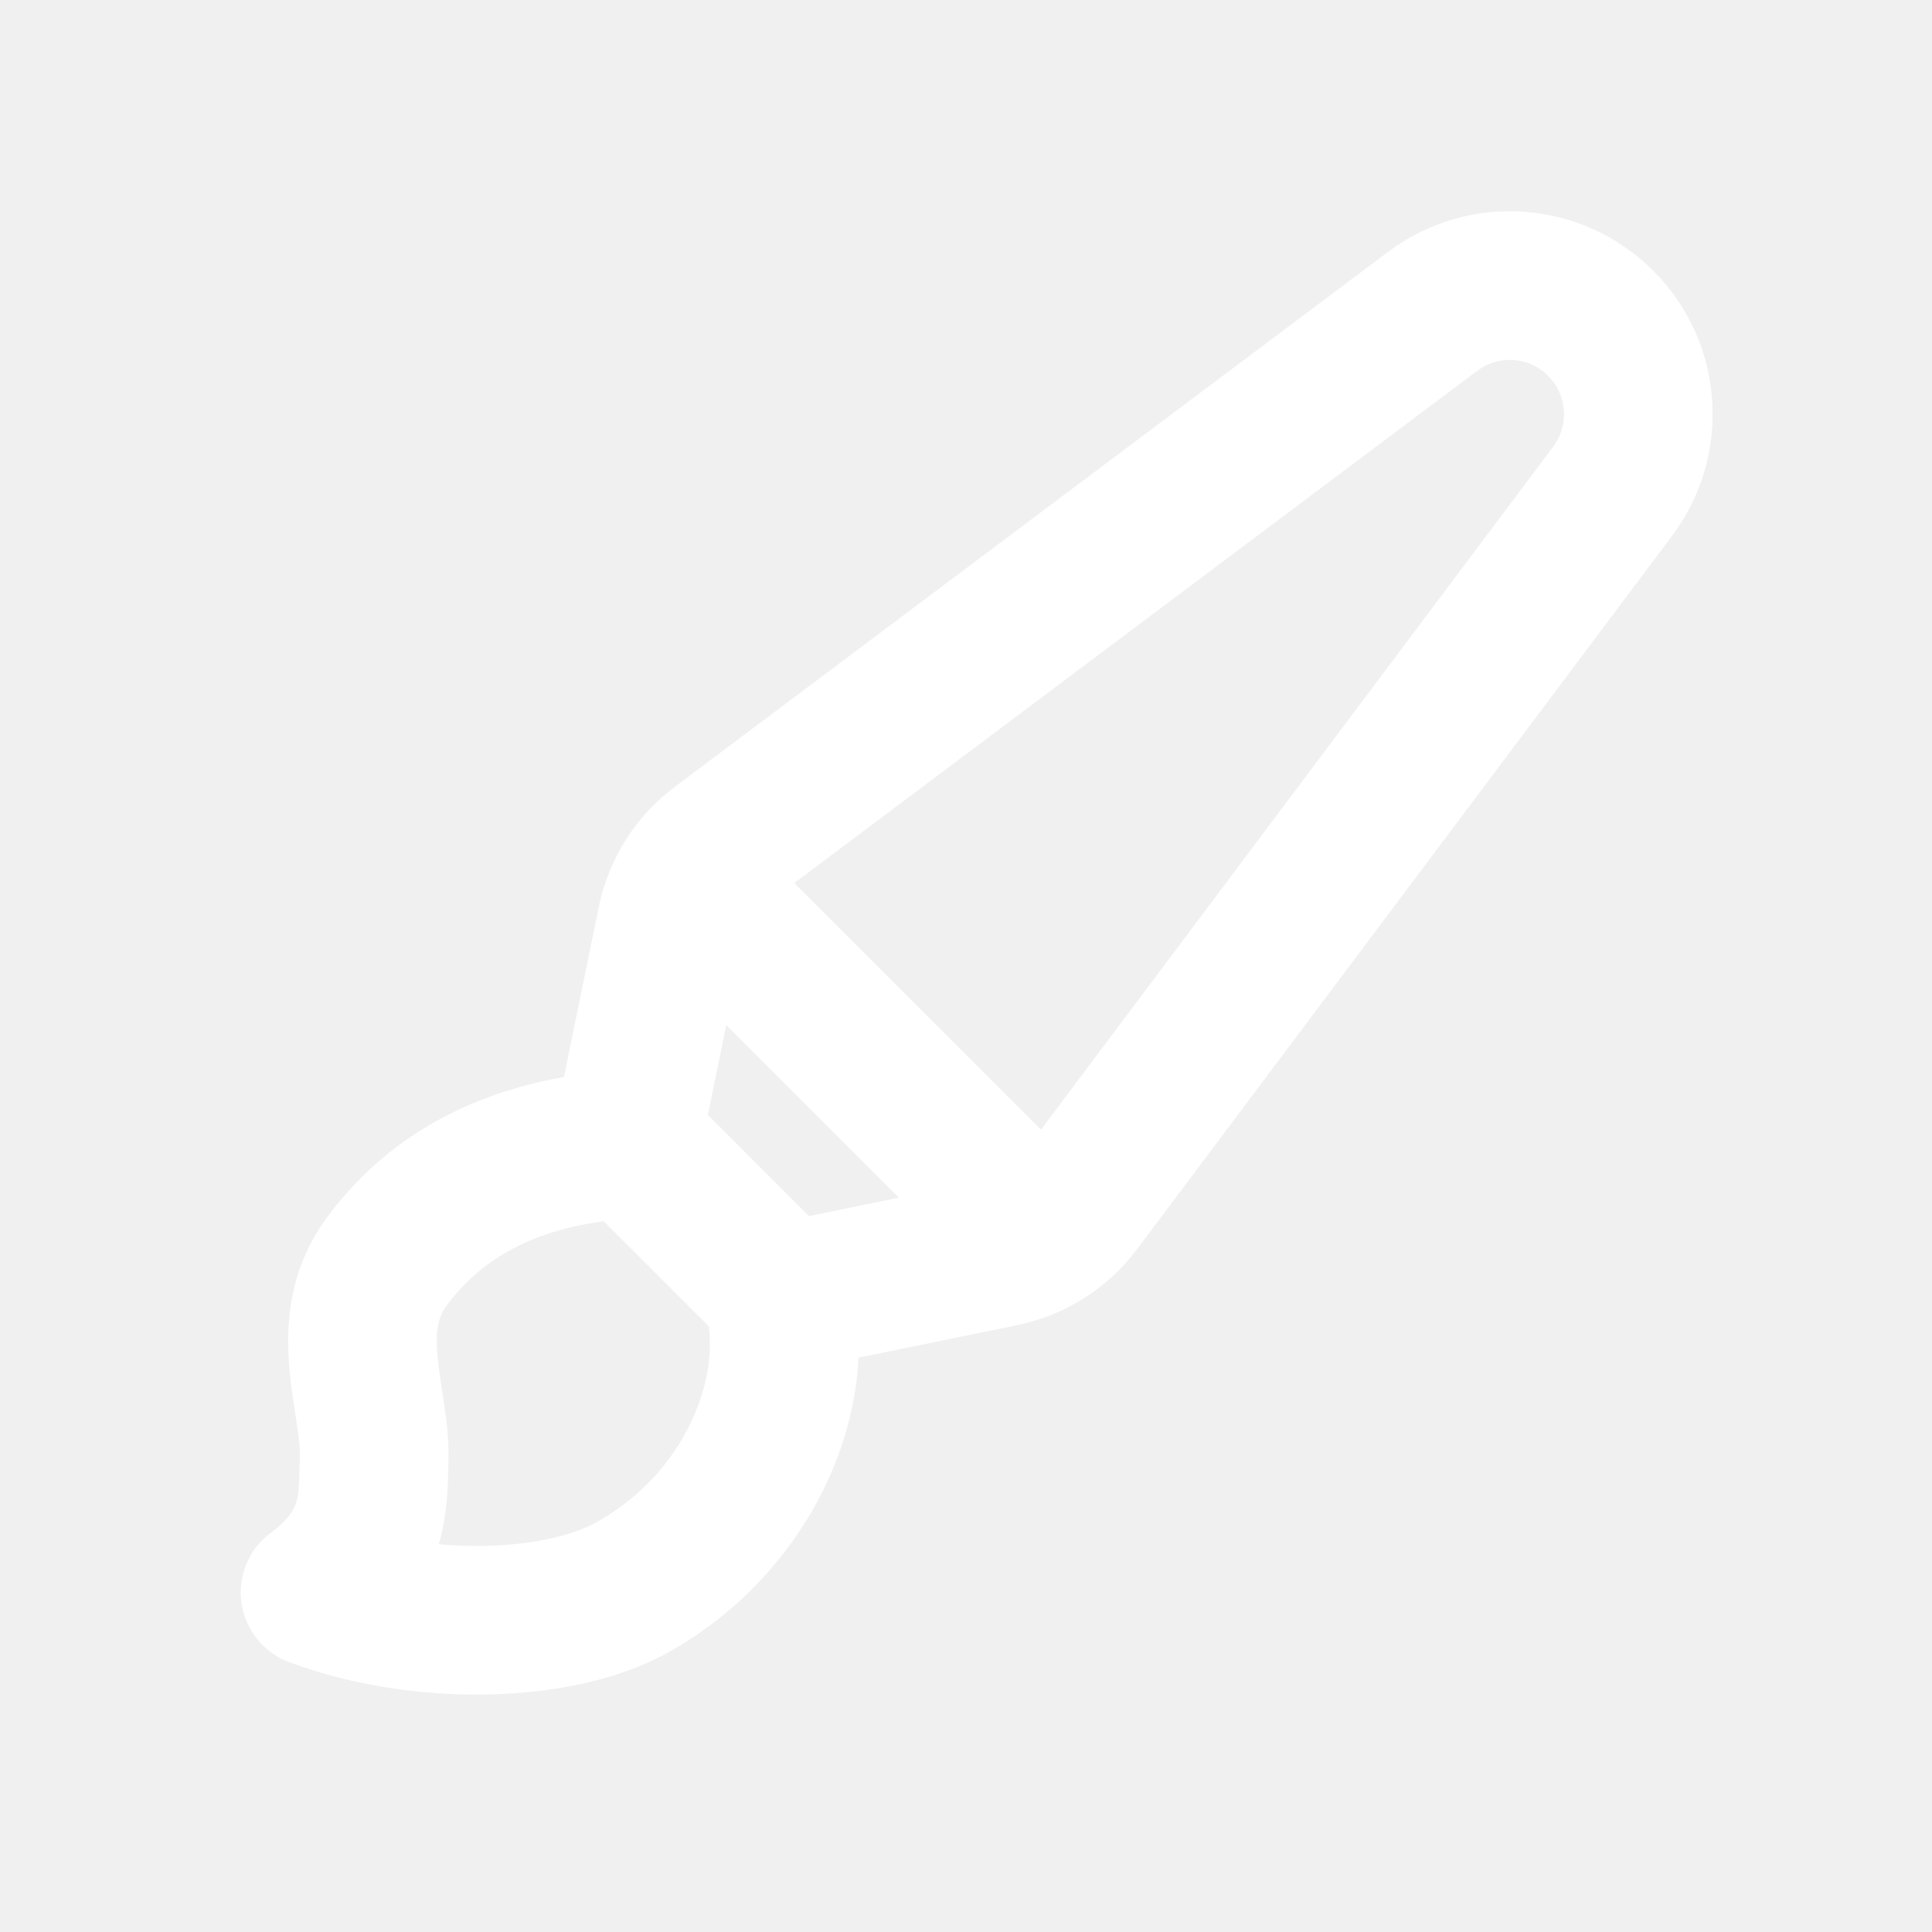
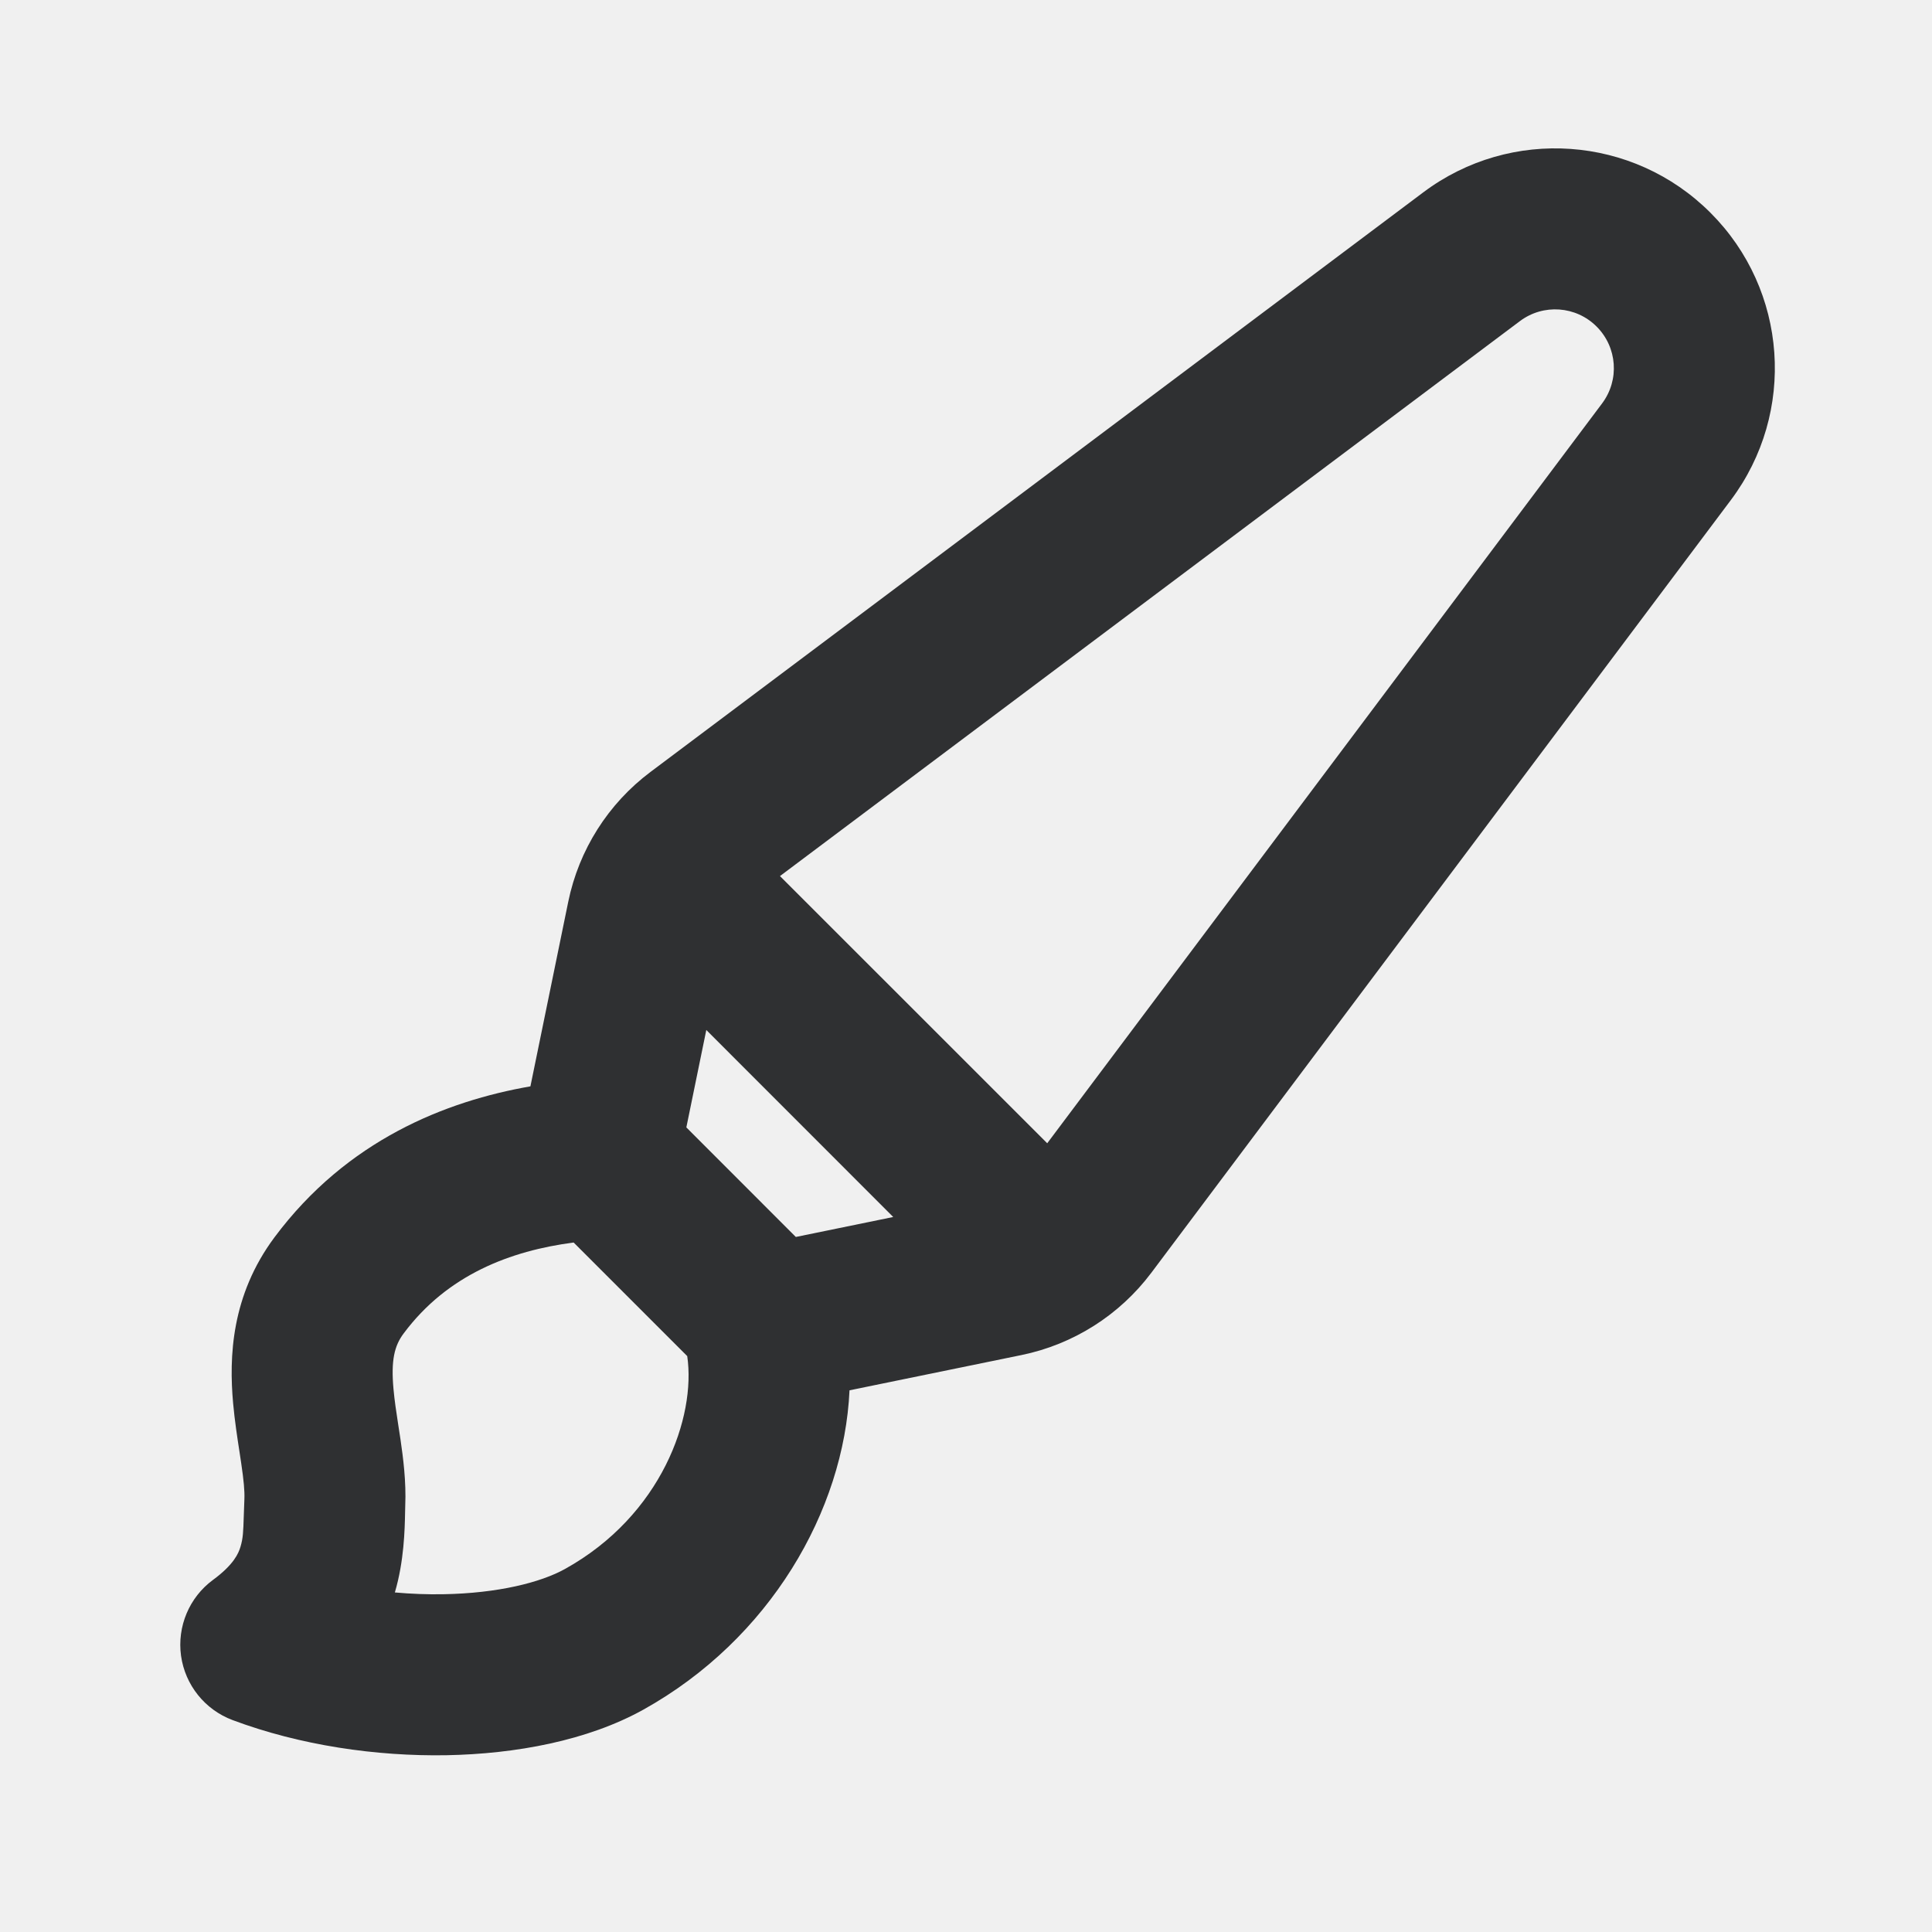
- <svg xmlns="http://www.w3.org/2000/svg" width="26" height="26" viewBox="0 0 26 26" fill="none">
-   <path fill-rule="evenodd" clip-rule="evenodd" d="M18.681 3.389C19.767 2.574 21.288 2.682 22.248 3.643C23.209 4.603 23.317 6.124 22.502 7.211L15.302 16.811C14.907 17.337 14.333 17.701 13.689 17.833L11.553 18.271C11.485 19.765 10.563 21.364 8.99 22.239C8.298 22.623 7.406 22.788 6.547 22.804C5.674 22.819 4.729 22.682 3.888 22.367C3.545 22.238 3.3 21.932 3.249 21.569C3.199 21.205 3.351 20.843 3.646 20.626C3.906 20.435 3.963 20.295 3.987 20.216C4.02 20.107 4.022 20.024 4.028 19.84C4.03 19.779 4.032 19.707 4.036 19.62C4.04 19.522 4.028 19.39 3.996 19.174C3.99 19.134 3.983 19.089 3.976 19.041C3.949 18.866 3.915 18.645 3.896 18.433C3.844 17.858 3.872 17.092 4.41 16.37C5.312 15.16 6.541 14.678 7.589 14.495L8.059 12.202C8.191 11.558 8.554 10.984 9.081 10.589L18.681 3.389ZM9.537 17.846L8.126 16.435C7.344 16.537 6.558 16.834 6.014 17.565C5.899 17.718 5.856 17.899 5.888 18.254C5.901 18.397 5.921 18.53 5.946 18.692C5.955 18.75 5.965 18.813 5.975 18.881C6.008 19.109 6.047 19.404 6.034 19.706C6.033 19.729 6.033 19.758 6.032 19.792C6.028 19.996 6.02 20.394 5.905 20.782C6.107 20.8 6.311 20.808 6.511 20.804C7.183 20.792 7.716 20.659 8.019 20.49C9.219 19.824 9.648 18.601 9.537 17.846ZM12.096 16.118L10.886 16.366L9.526 15.005L9.774 13.795L12.096 16.118ZM14.009 15.202L10.689 11.883L19.881 4.989C20.171 4.771 20.578 4.8 20.834 5.057C21.091 5.314 21.12 5.72 20.902 6.011L14.009 15.202Z" fill="white" fill-opacity="1" />
+ <svg xmlns="http://www.w3.org/2000/svg" width="24" height="24" viewBox="0 0 24 24" fill="none">
+   <path fill-rule="evenodd" clip-rule="evenodd" d="M17.681 2.389C18.767 1.574 20.288 1.682 21.248 2.643C22.209 3.603 22.317 5.124 21.502 6.211L14.302 15.811C13.907 16.337 13.333 16.701 12.689 16.833L10.553 17.271C10.485 18.765 9.564 20.364 7.99 21.239C7.298 21.623 6.406 21.788 5.547 21.804C4.674 21.819 3.729 21.682 2.888 21.367C2.545 21.238 2.3 20.932 2.249 20.569C2.199 20.205 2.351 19.843 2.646 19.626C2.906 19.435 2.963 19.295 2.987 19.216C3.02 19.107 3.022 19.024 3.028 18.84C3.03 18.779 3.032 18.707 3.036 18.62C3.04 18.522 3.028 18.39 2.996 18.174C2.99 18.134 2.983 18.089 2.976 18.041C2.949 17.866 2.915 17.645 2.896 17.433C2.844 16.858 2.872 16.092 3.41 15.37C4.312 14.16 5.541 13.678 6.589 13.495L7.059 11.202C7.191 10.558 7.554 9.984 8.081 9.589L17.681 2.389ZM8.537 16.846L7.126 15.435C6.344 15.537 5.558 15.834 5.014 16.565C4.899 16.718 4.856 16.899 4.888 17.254C4.901 17.397 4.921 17.53 4.946 17.692C4.955 17.75 4.965 17.813 4.975 17.881C5.008 18.109 5.047 18.404 5.034 18.706C5.033 18.729 5.033 18.758 5.032 18.792C5.028 18.996 5.02 19.394 4.905 19.782C5.107 19.8 5.311 19.808 5.511 19.804C6.183 19.792 6.716 19.659 7.019 19.49C8.219 18.824 8.648 17.601 8.537 16.846ZM11.096 15.118L9.886 15.366L8.526 14.005L8.774 12.795L11.096 15.118ZM13.009 14.202L9.689 10.883L18.881 3.989C19.171 3.771 19.578 3.8 19.834 4.057C20.091 4.314 20.12 4.72 19.902 5.011L13.009 14.202Z" fill="#2F3032" />
</svg>
